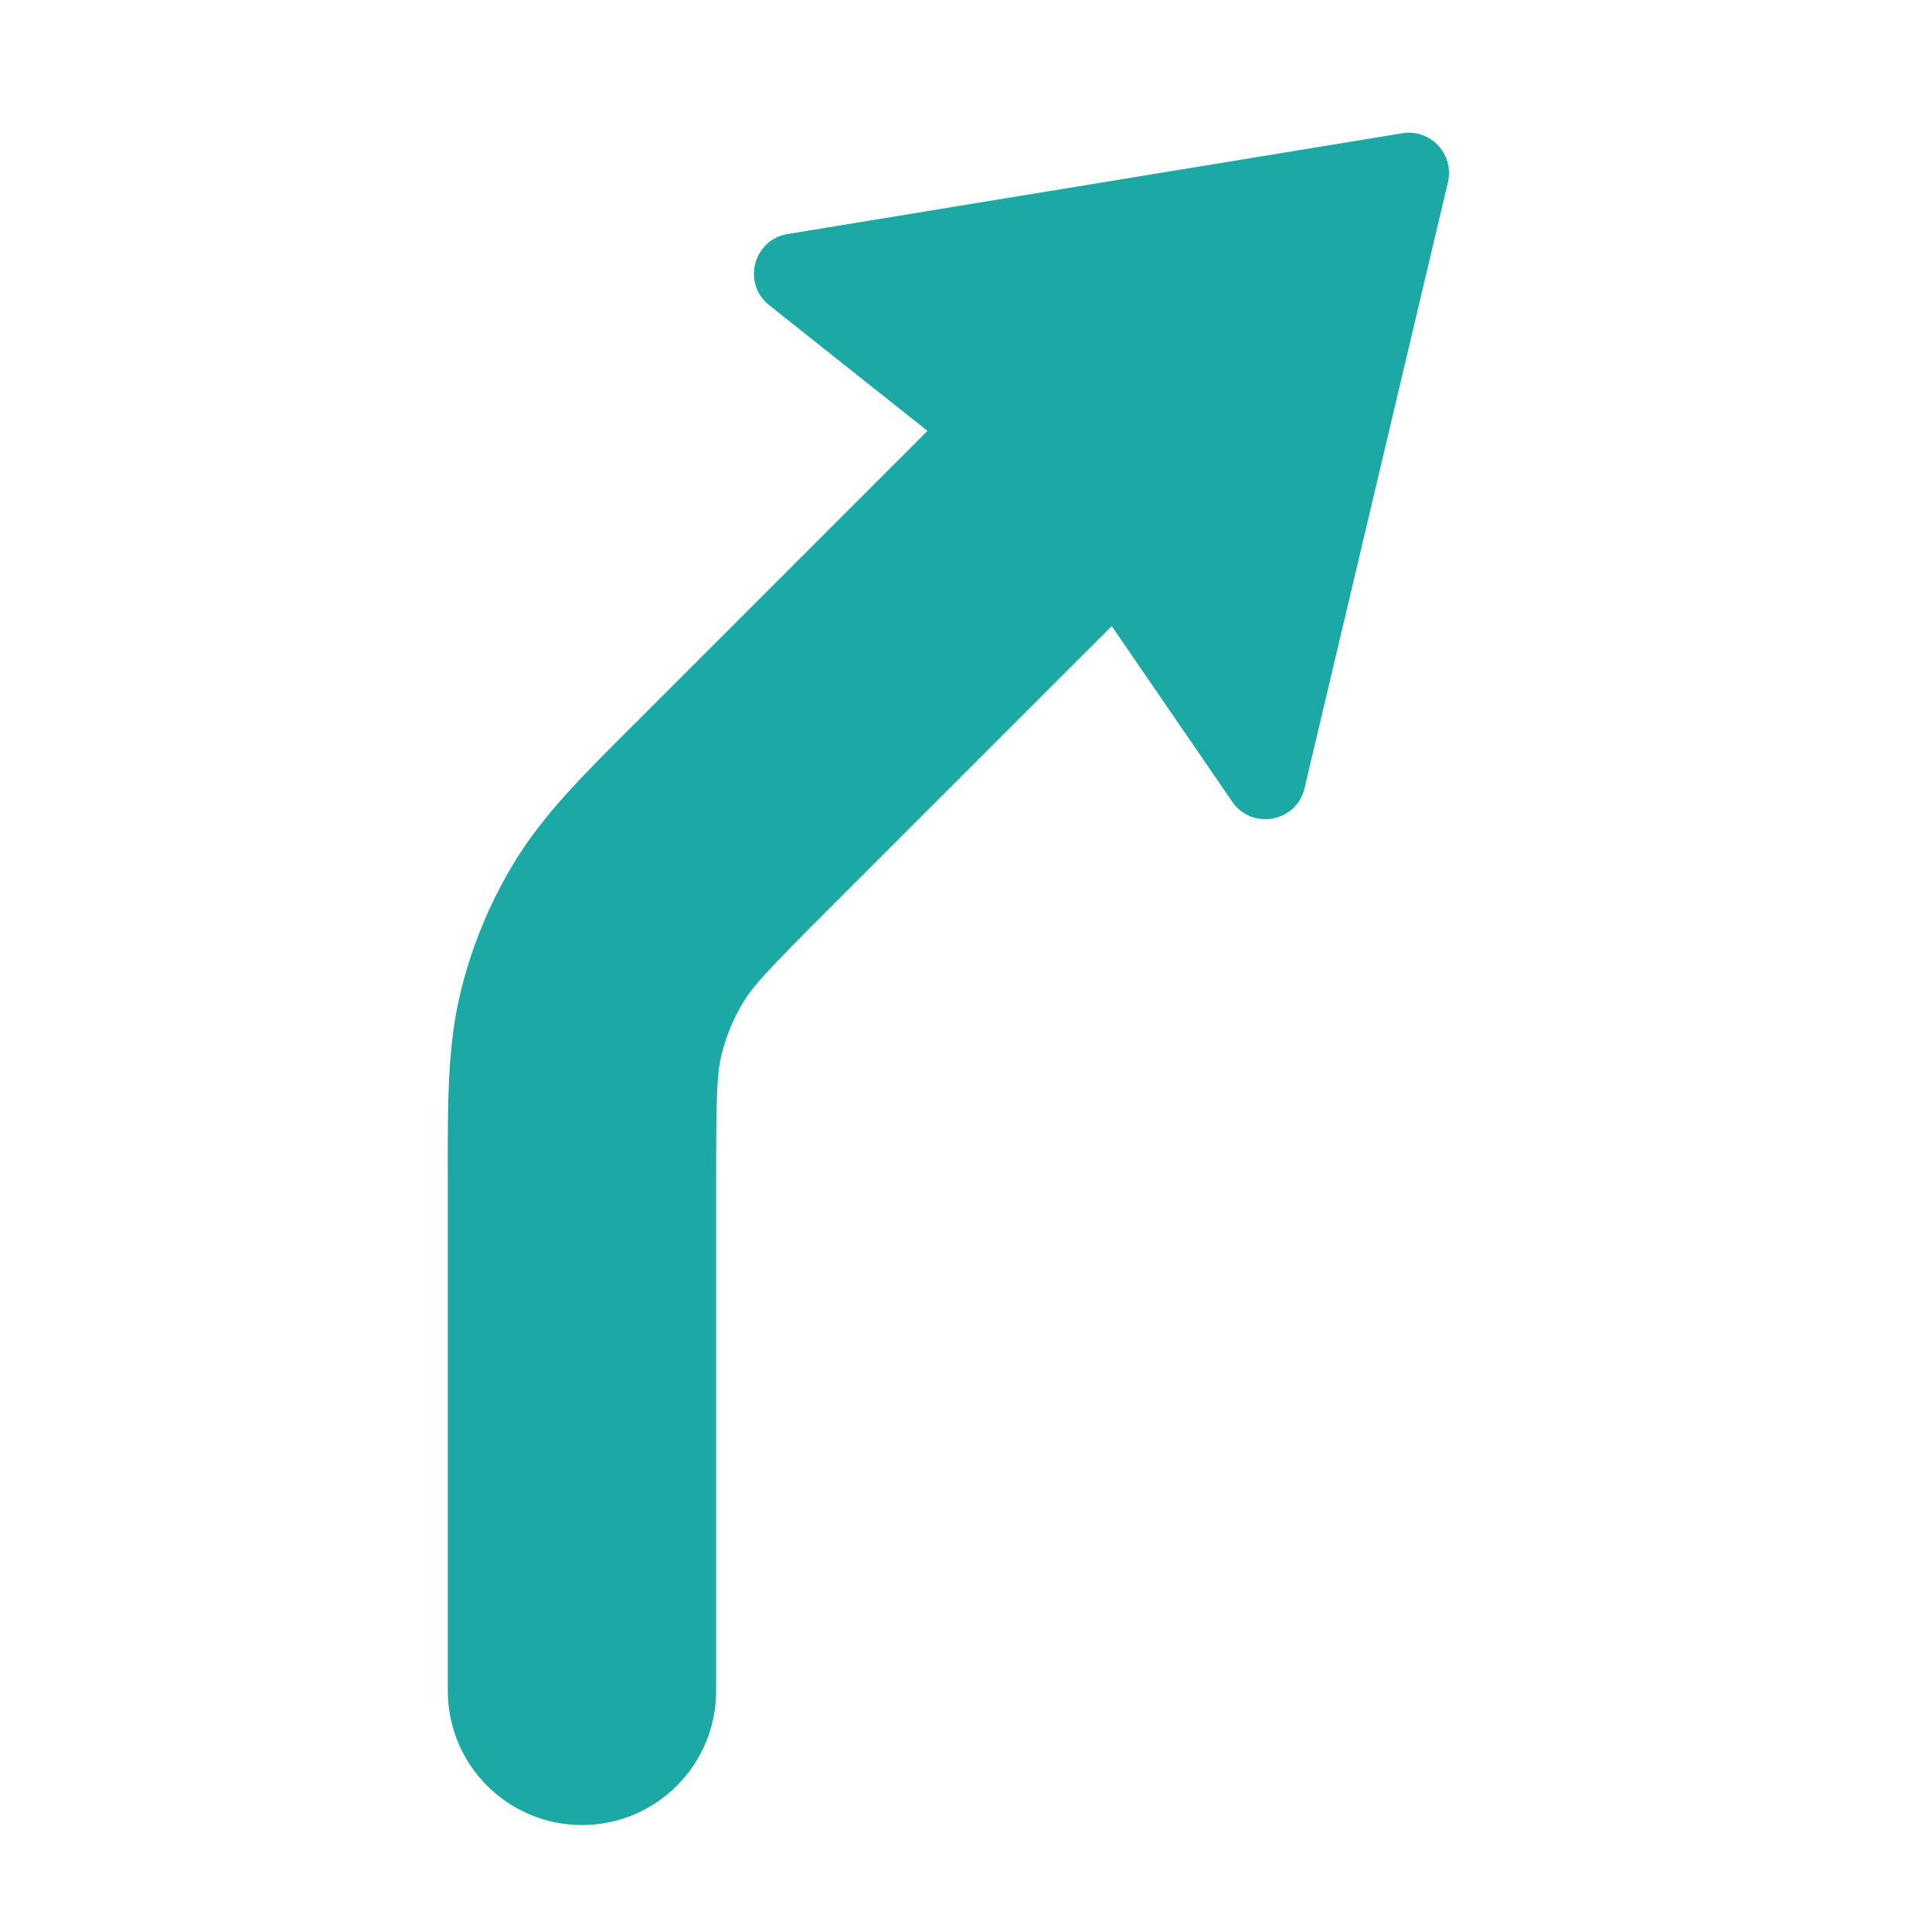
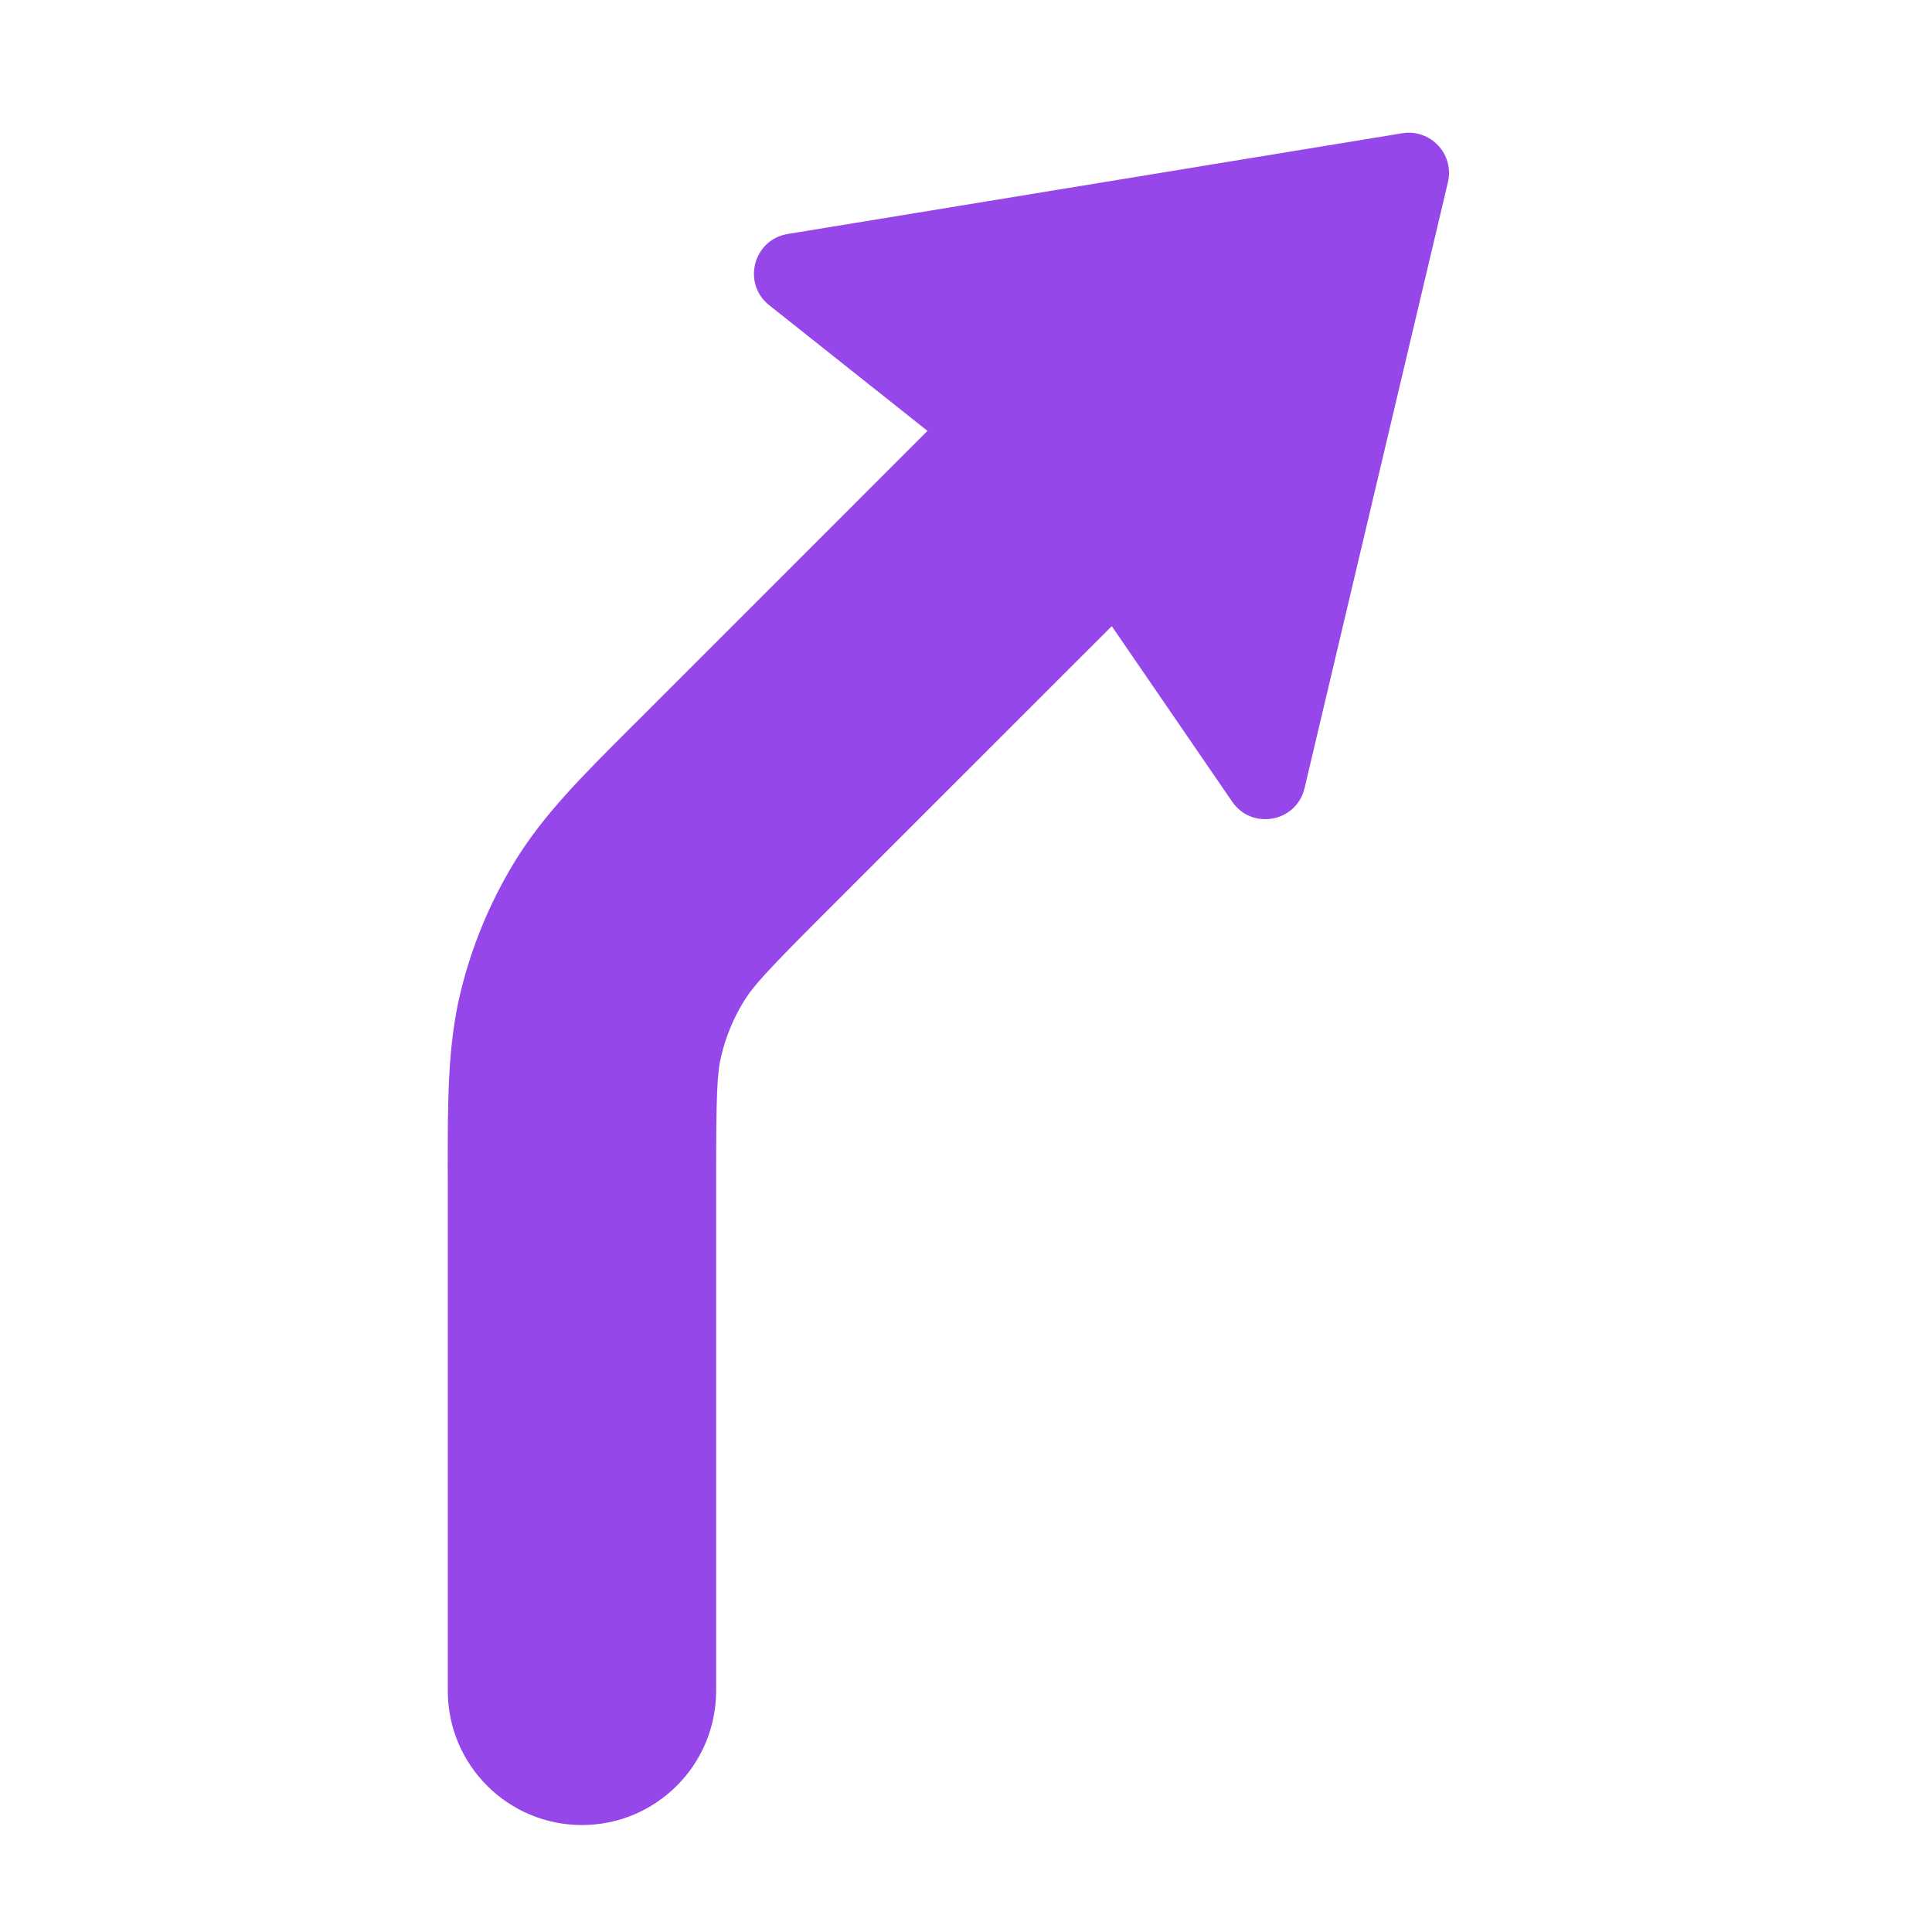
<svg xmlns="http://www.w3.org/2000/svg" width="36" height="36" viewBox="0 0 36 36" fill="none">
-   <path d="M21.844 7.003C22.82 7.979 22.82 9.562 21.844 10.539L15.423 16.959C14.301 18.081 14.04 18.365 13.859 18.66C13.667 18.973 13.526 19.314 13.44 19.671C13.36 20.007 13.344 20.393 13.344 21.98V31.506C13.344 32.887 12.224 34.007 10.844 34.007C9.463 34.007 8.344 32.887 8.344 31.506V21.98C8.344 21.902 8.344 21.826 8.343 21.75C8.343 20.507 8.342 19.489 8.578 18.504C8.787 17.637 9.13 16.808 9.596 16.047C10.126 15.183 10.846 14.464 11.725 13.586C11.779 13.532 11.833 13.478 11.888 13.424L18.308 7.003C19.284 6.027 20.867 6.027 21.844 7.003Z" fill="#1CA9A6" />
-   <path d="M26.98 3.395C27.103 2.875 26.657 2.396 26.128 2.483L14.678 4.36C14.036 4.465 13.823 5.282 14.333 5.687L19.342 9.664L22.96 14.938C23.328 15.475 24.158 15.32 24.308 14.687L26.98 3.395Z" fill="#1CA9A6" />
+   <path d="M21.844 7.003C22.82 7.979 22.82 9.562 21.844 10.539L15.423 16.959C14.301 18.081 14.04 18.365 13.859 18.66C13.667 18.973 13.526 19.314 13.44 19.671C13.36 20.007 13.344 20.393 13.344 21.98V31.506C13.344 32.887 12.224 34.007 10.844 34.007C9.463 34.007 8.344 32.887 8.344 31.506V21.98C8.344 21.902 8.344 21.826 8.343 21.75C8.343 20.507 8.342 19.489 8.578 18.504C8.787 17.637 9.13 16.808 9.596 16.047C10.126 15.183 10.846 14.464 11.725 13.586C11.779 13.532 11.833 13.478 11.888 13.424L18.308 7.003C19.284 6.027 20.867 6.027 21.844 7.003Z" fill="#9547E9" />
+   <path d="M26.98 3.395C27.103 2.875 26.657 2.396 26.128 2.483L14.678 4.36C14.036 4.465 13.823 5.282 14.333 5.687L19.342 9.664L22.96 14.938C23.328 15.475 24.158 15.32 24.308 14.687L26.98 3.395Z" fill="#9547E9" />
</svg>
